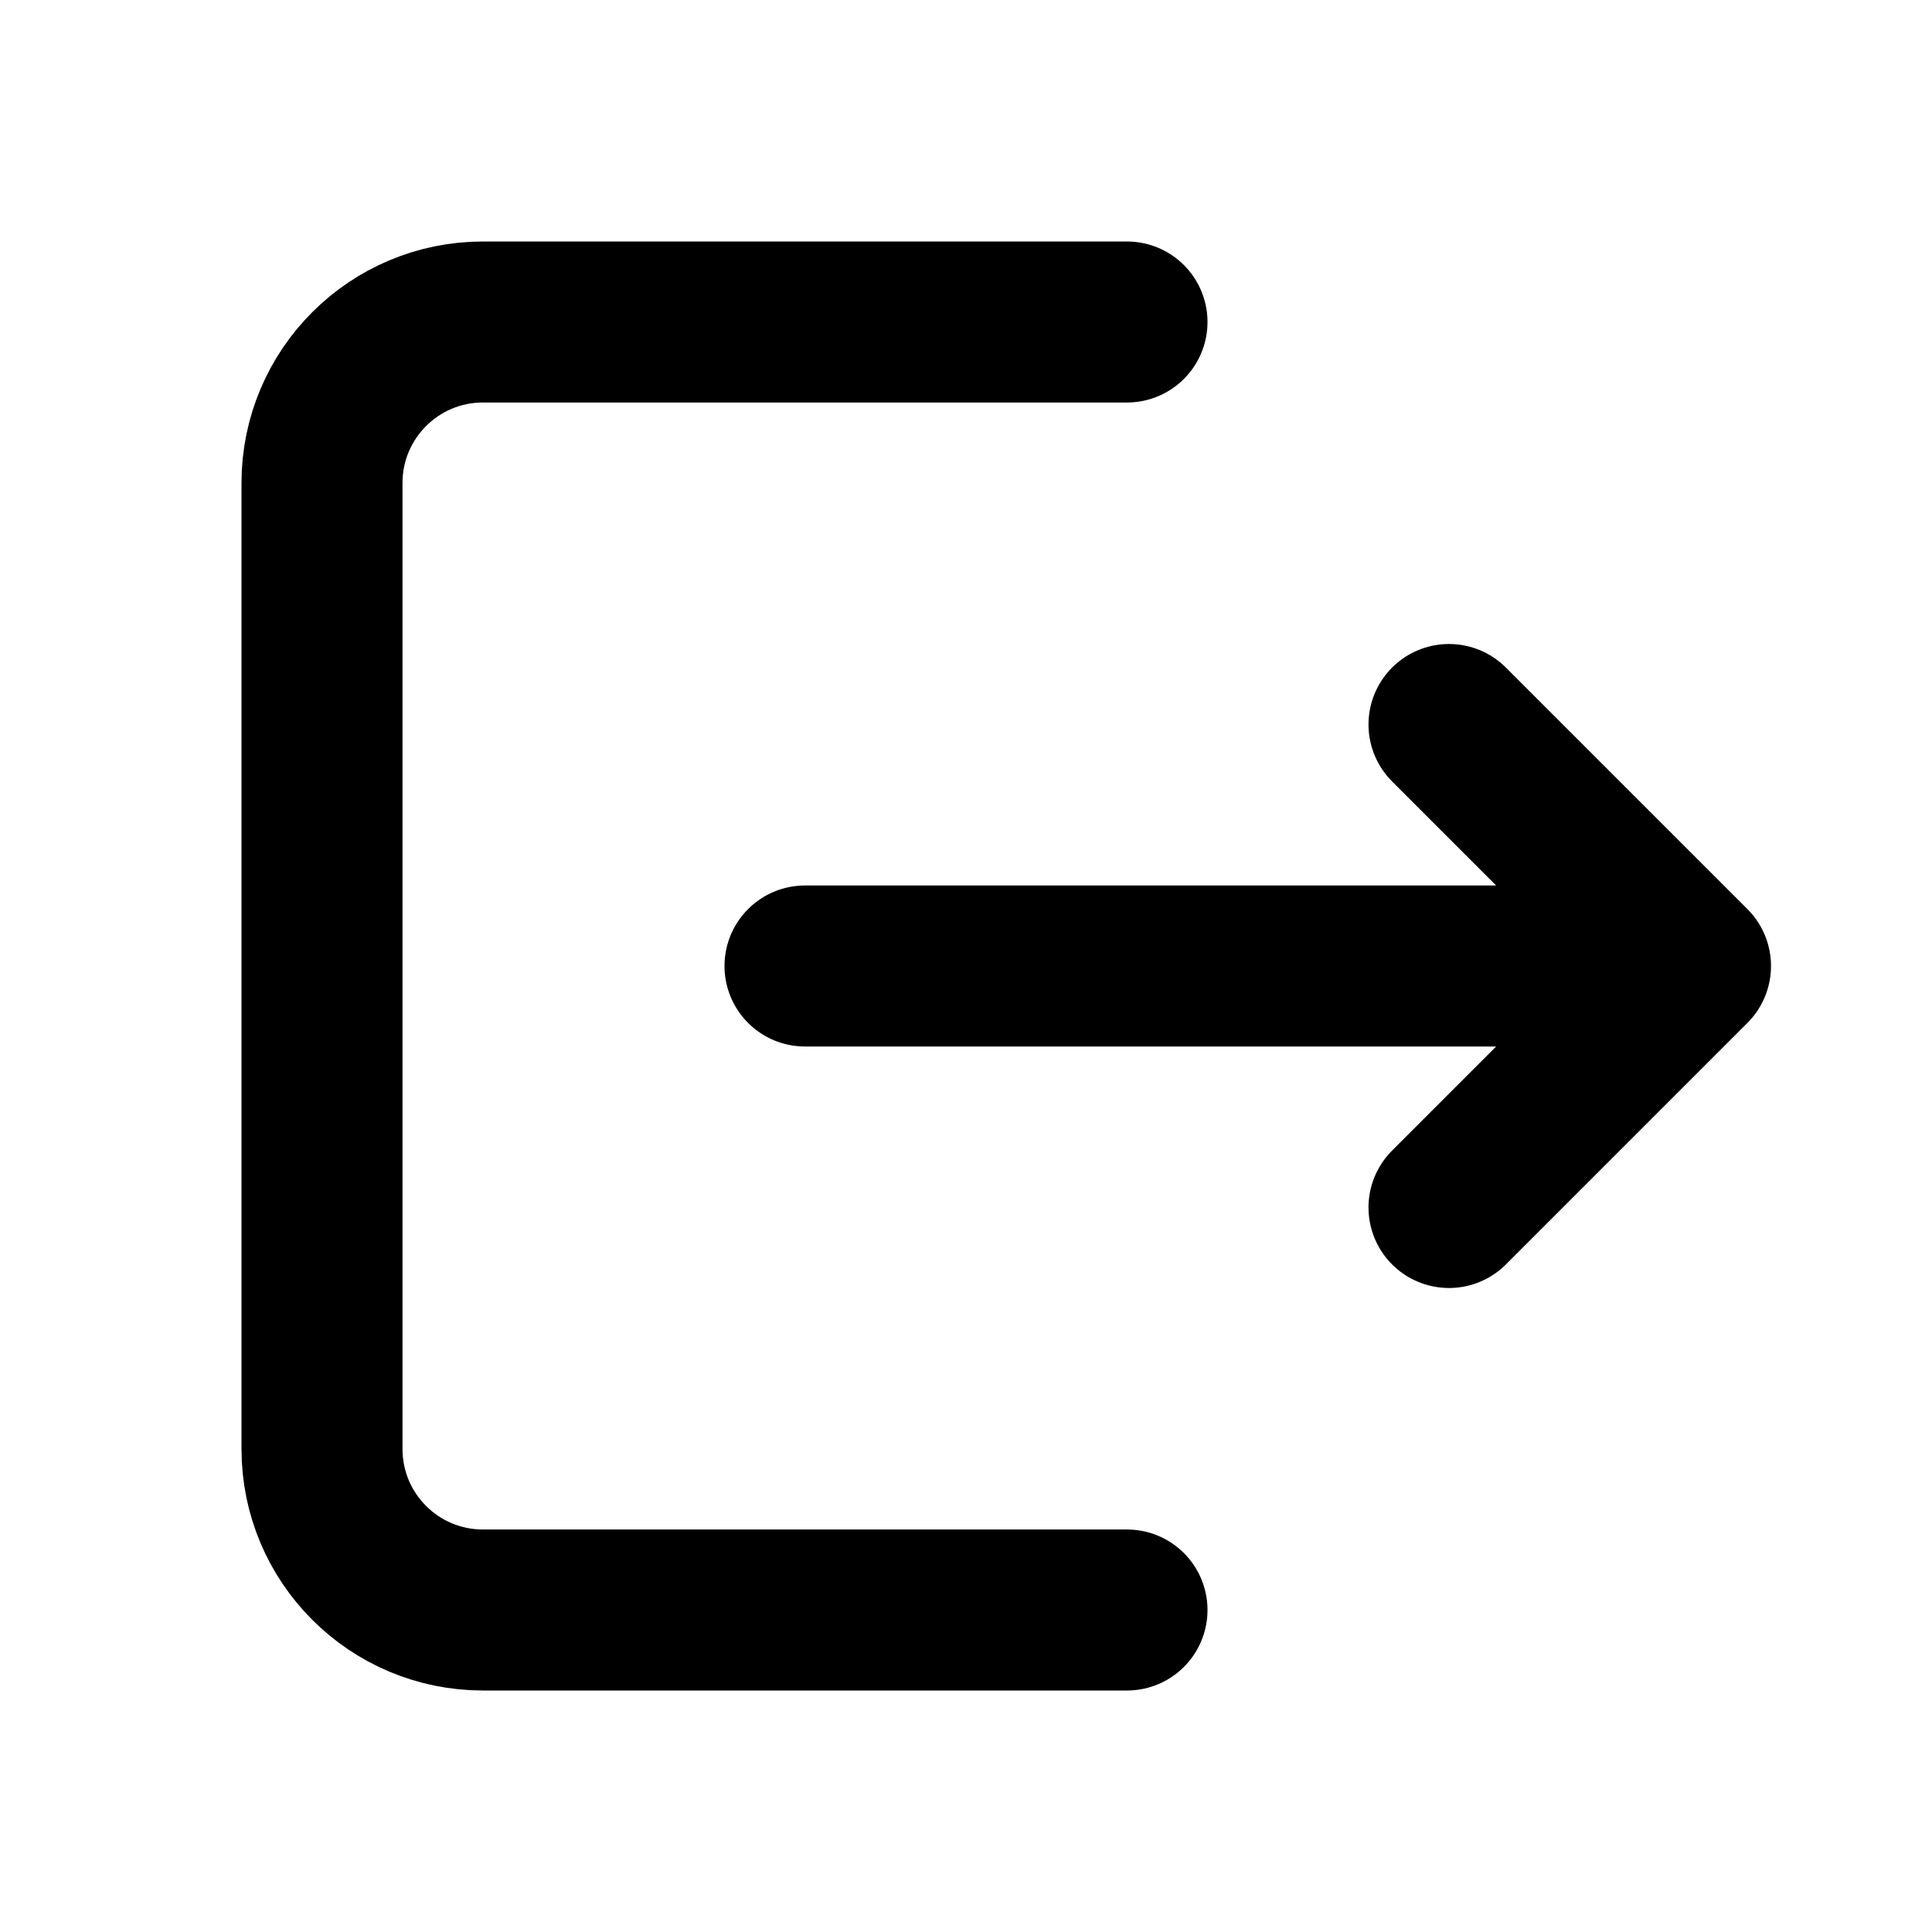
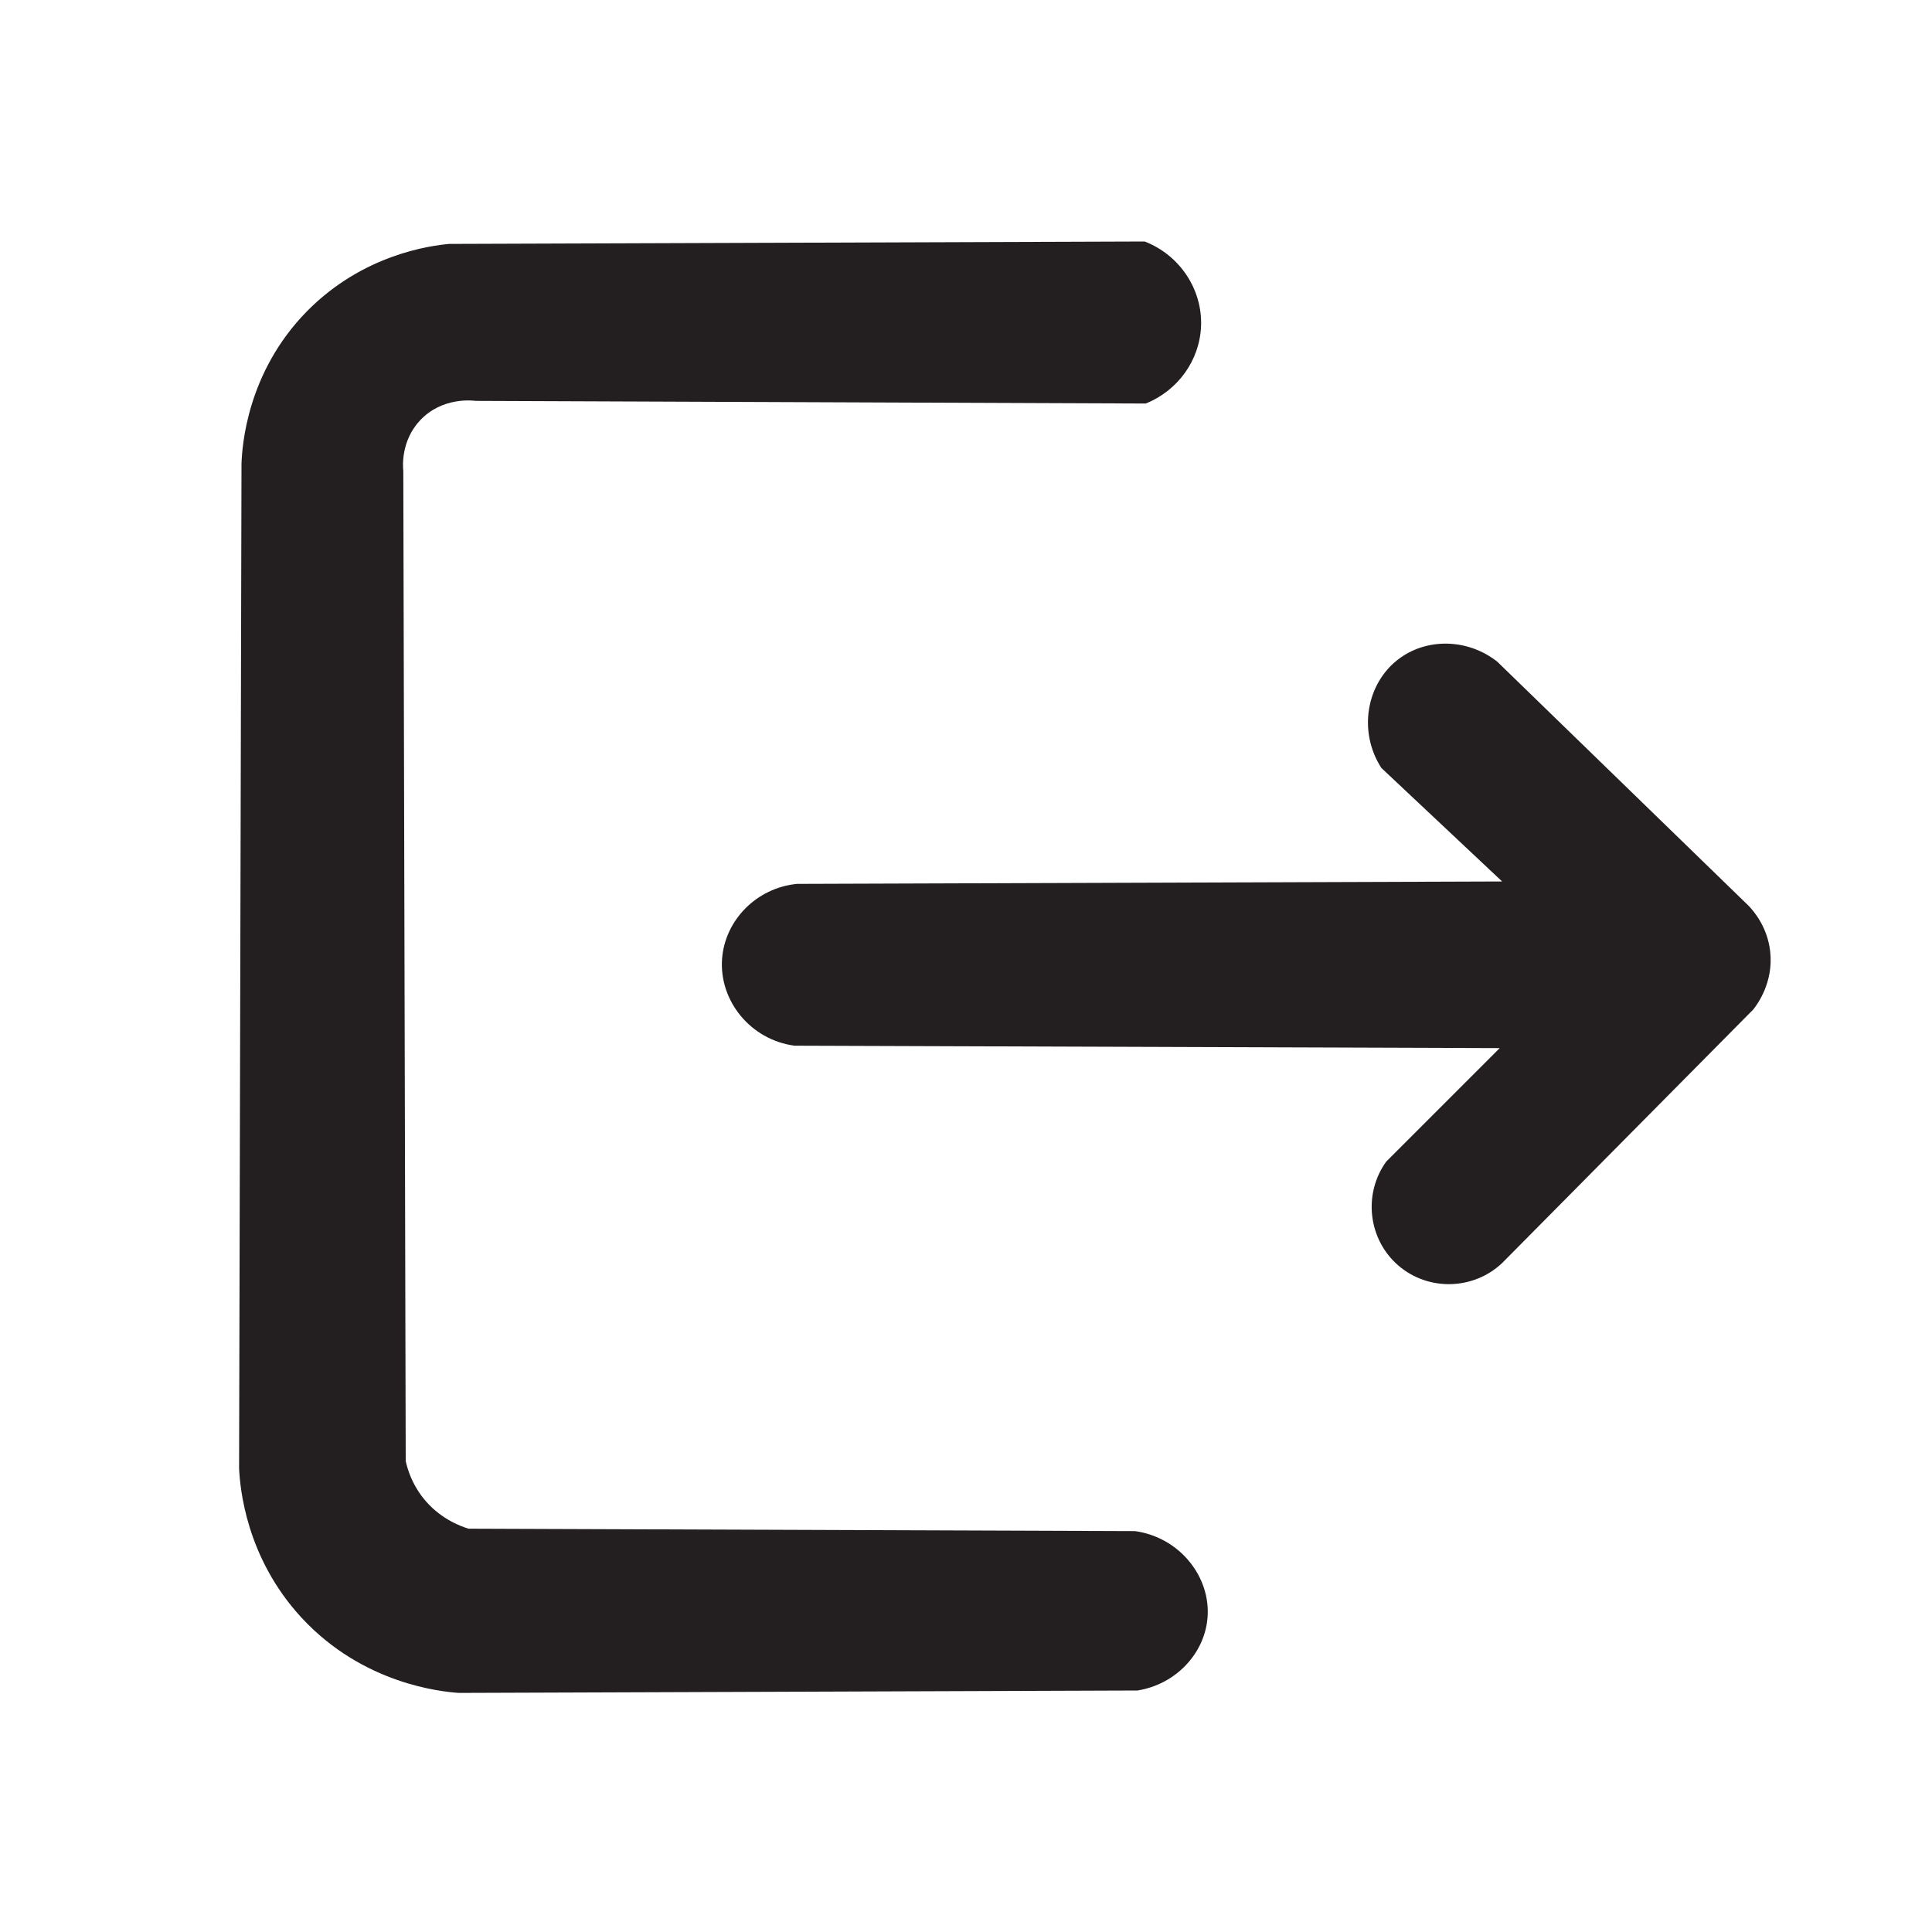
- <svg xmlns="http://www.w3.org/2000/svg" width="800px" height="800px" viewBox="0 0 24 24" fill="none">
-   <path d="M14 20H6C4.895 20 4 19.105 4 18L4 6C4 4.895 4.895 4 6 4H14M10 12H21M21 12L18 15M21 12L18 9" stroke="#000000" stroke-width="2" stroke-linecap="round" stroke-linejoin="round" />
+ <svg xmlns="http://www.w3.org/2000/svg" version="1.1" id="Layer_1" x="0px" y="0px" viewBox="0 0 800 800" style="enable-background:new 0 0 800 800;" xml:space="preserve">
+   <style type="text/css">
+ 	.st0{fill:#231F20;}
+ </style>
+   <path class="st0" d="M474,100c-96,0.33-192,0.67-288,1c-7.56,0.7-35.7,4.23-59,28c-24.82,25.32-26.74,55.86-27,63  c-0.33,138.67-0.67,277.33-1,416c0.38,7.92,2.75,36.96,26,62c25.44,27.39,57.76,30.49,65,31c93.67-0.33,187.33-0.67,281-1  c15.81-2.53,27.73-15.21,29-30c1.46-17.02-11.5-33.41-30-36c-92-0.33-184-0.67-276-1c-3.47-1.07-12.23-4.27-19-13  c-4.47-5.76-6.24-11.56-7-15c-0.33-136.67-0.67-273.33-1-410c-0.17-1.59-1.12-12.39,7-21c9.13-9.68,21.76-8.17,23-8  c92.47,0.36,184.95,0.73,277.42,1.09c13.35-5.35,22.35-17.94,22.91-32.02C497.93,119.85,488.55,105.66,474,100z" />
+   <path class="st0" d="M330,366c97.33-0.33,194.67-0.67,292-1c-16.67-15.67-33.33-31.33-50-47c-9.74-15.11-6.23-34.88,7-45  c11.65-8.91,28.71-8.7,41,1c34.67,33.67,69.33,67.33,104,101c2.01,2.08,7.85,8.68,9,19c1.45,12.94-5.53,22.15-7,24  c-34.67,35-69.33,70-104,105c-11.93,11.27-30.65,11.68-43,1c-12.46-10.77-14.67-29.56-5-43c15.67-15.67,31.33-31.33,47-47  c-97.33-0.33-194.67-0.67-292-1c-18.23-2.42-31.3-18.62-30-36C300.19,381.03,313.25,367.65,330,366z" />
</svg>
